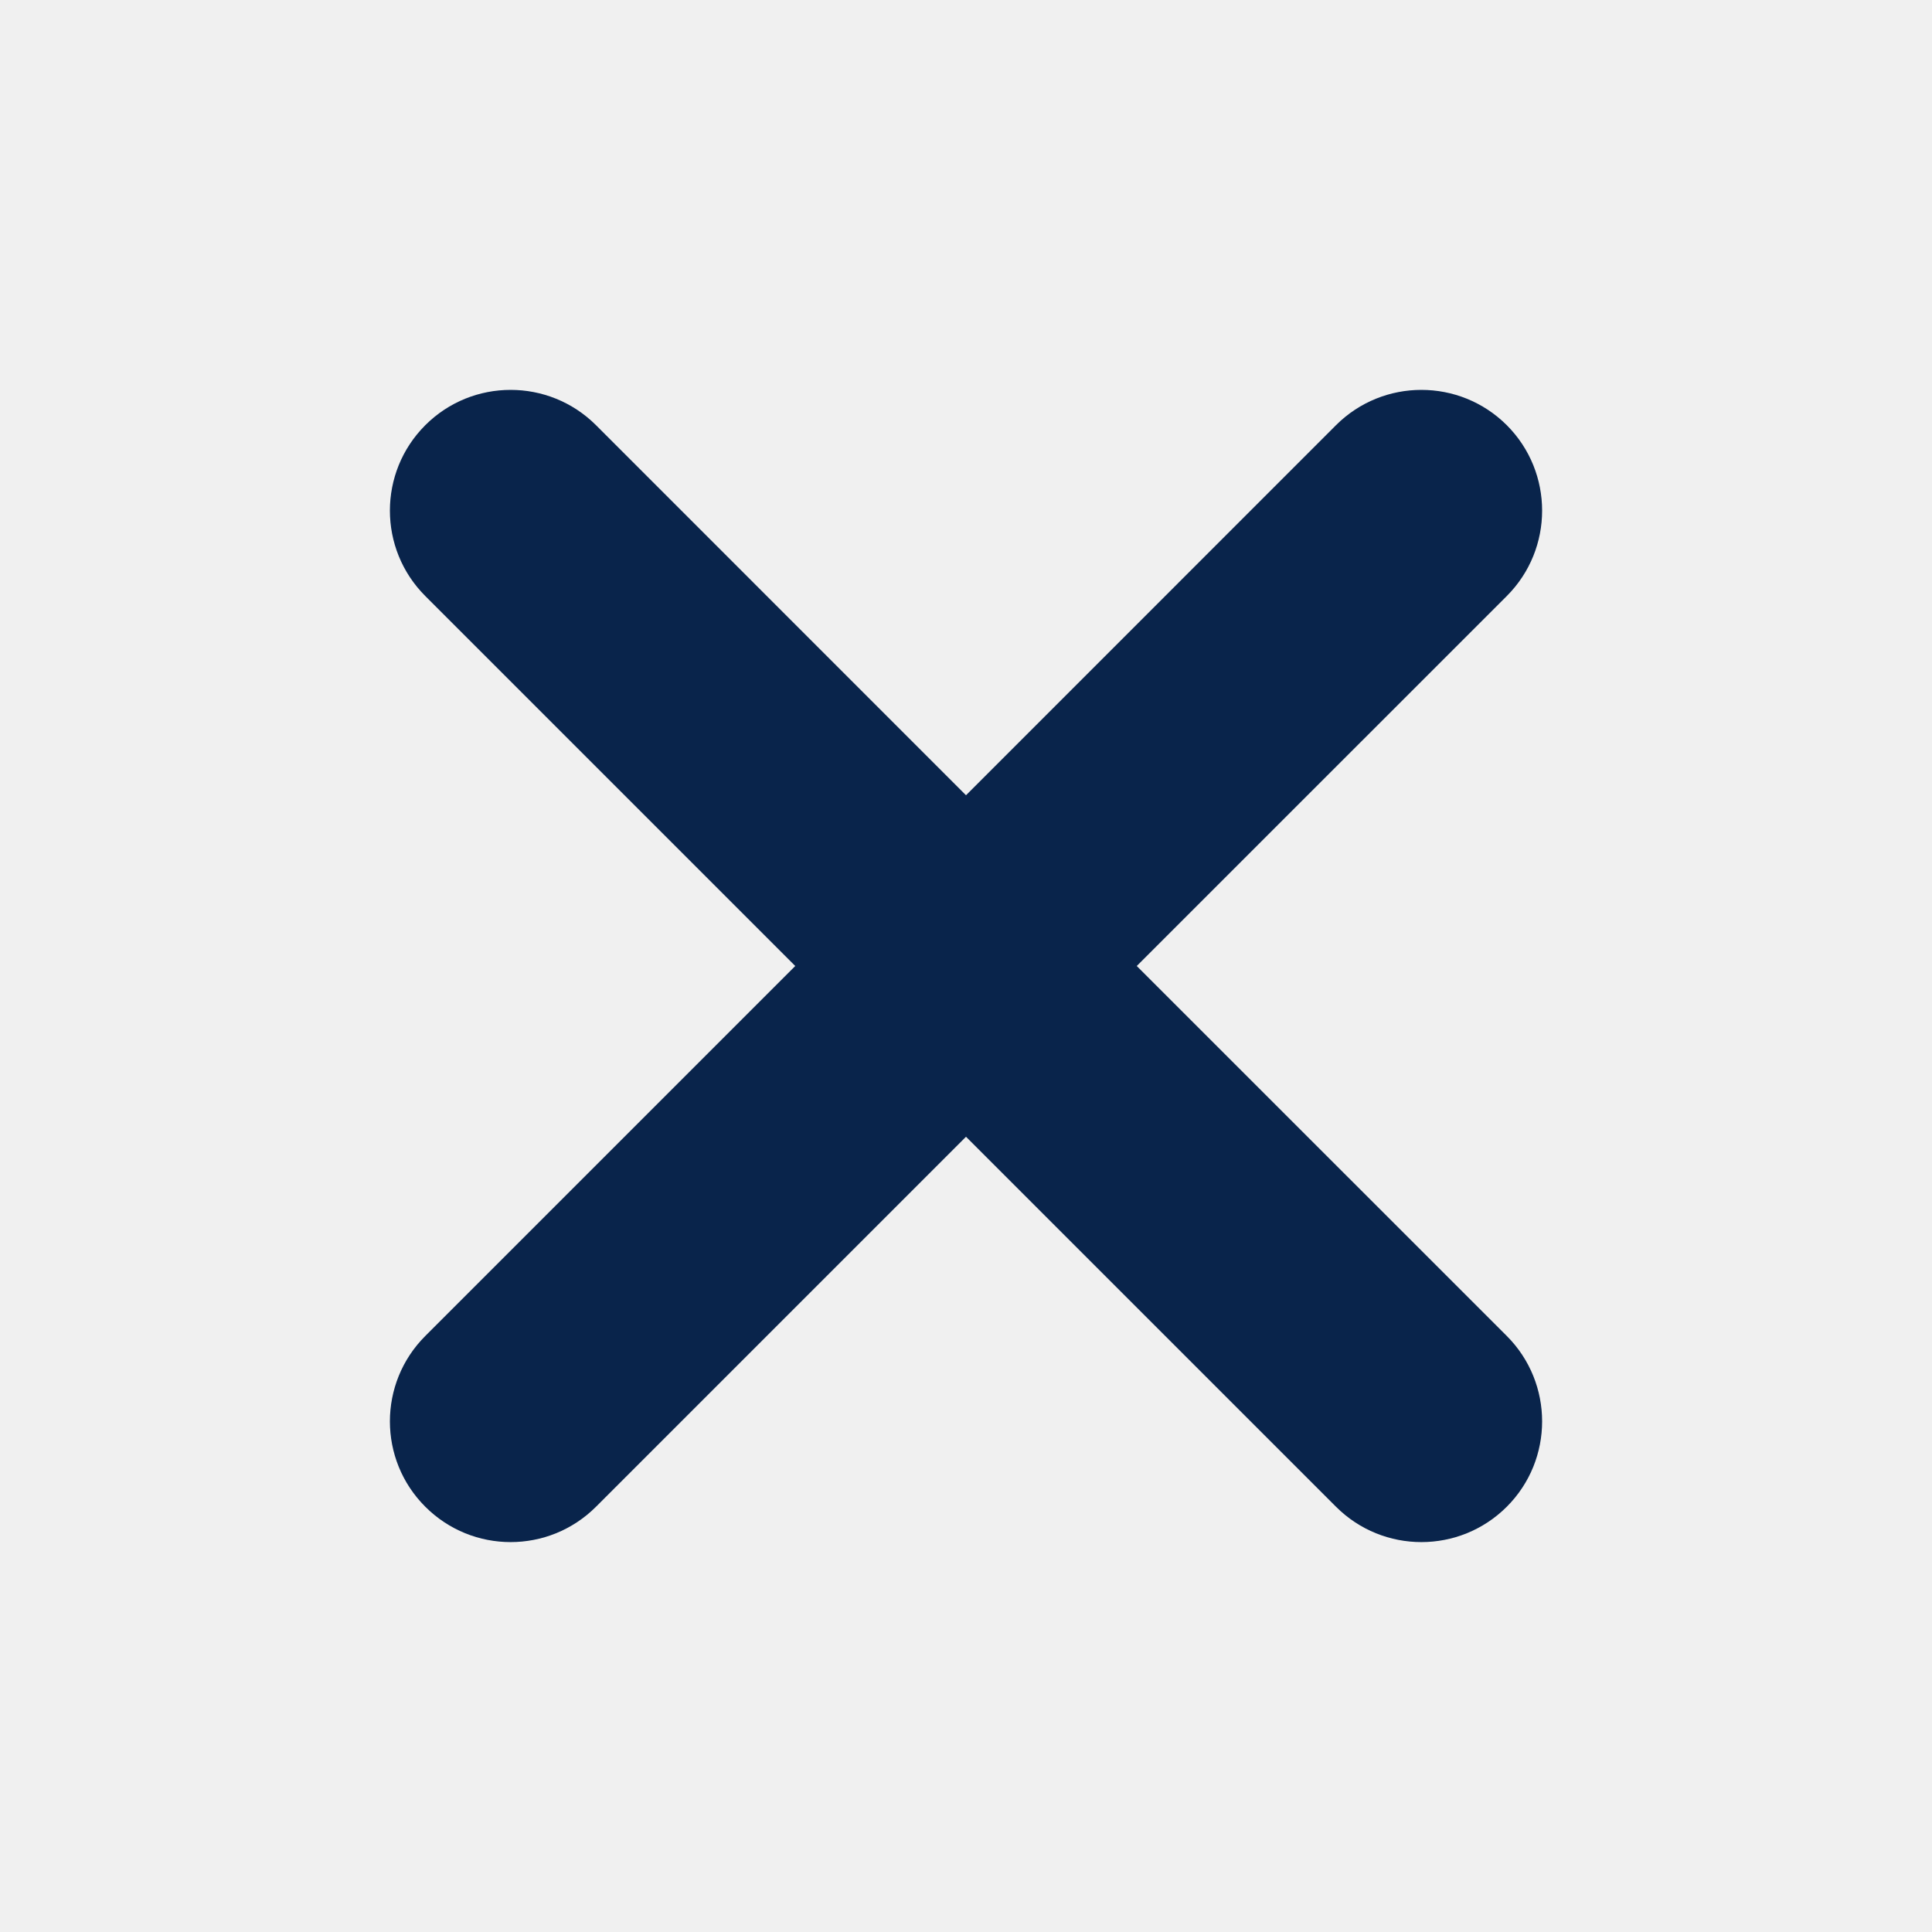
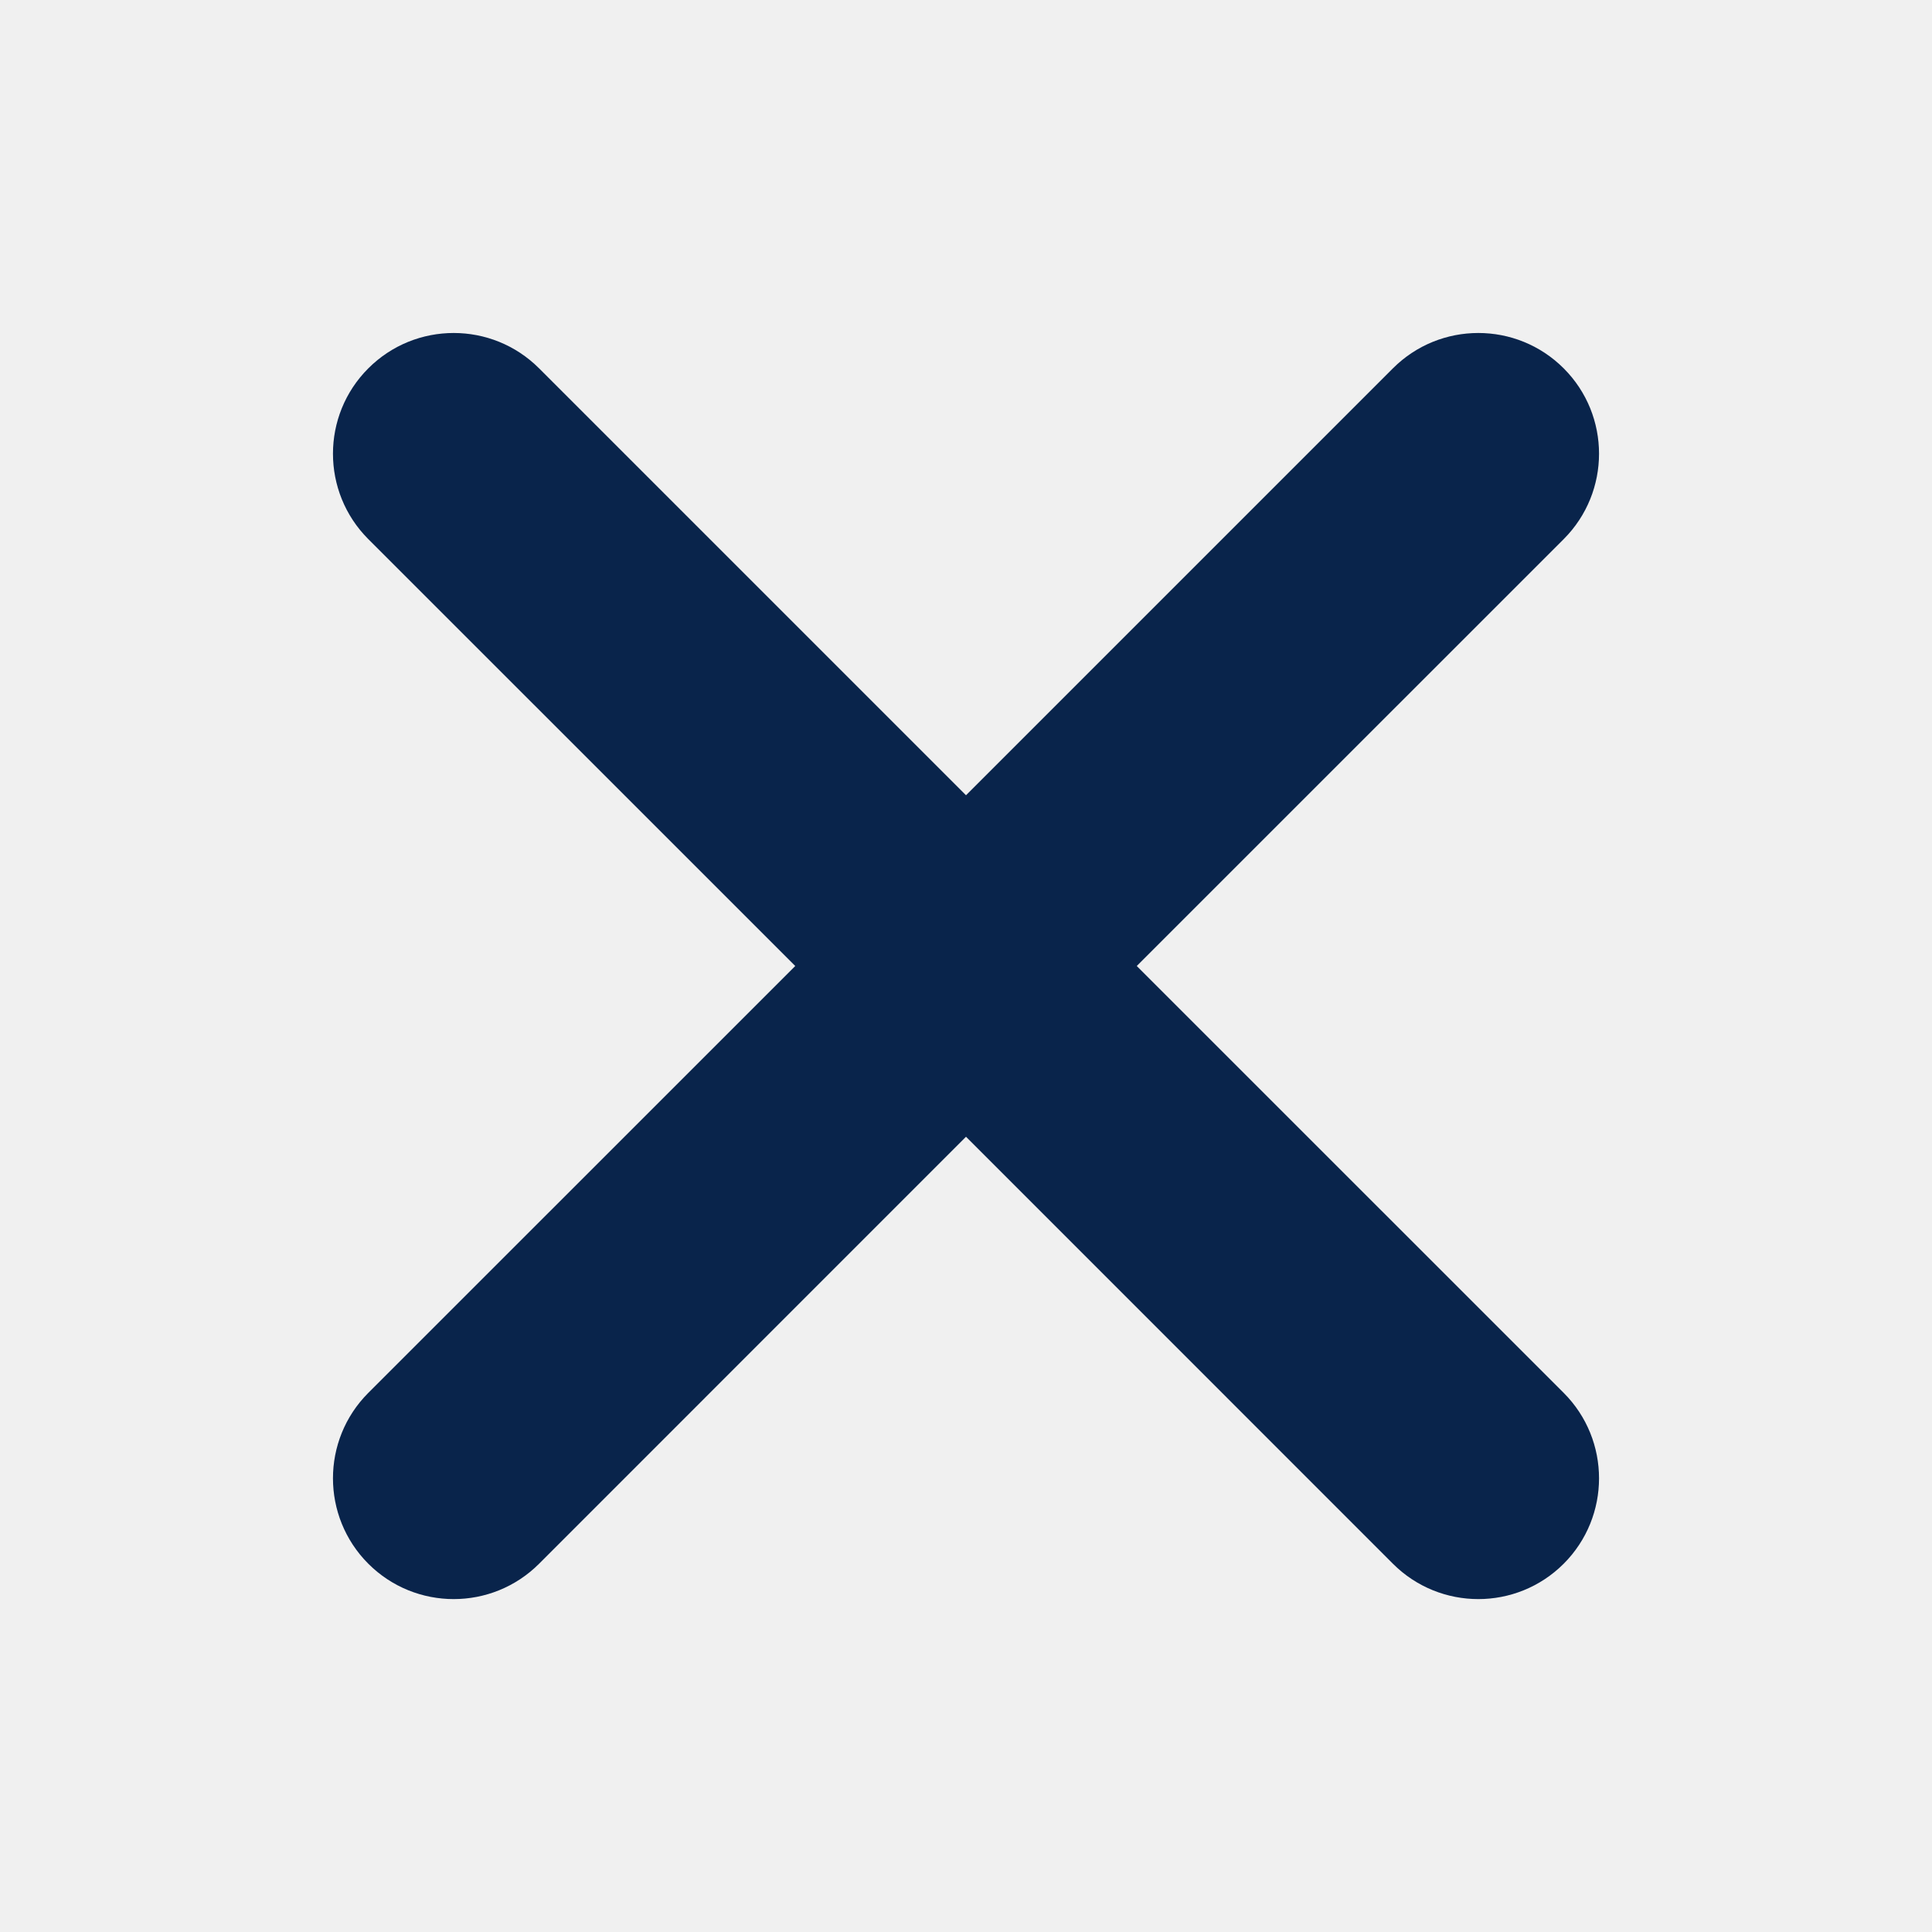
- <svg xmlns="http://www.w3.org/2000/svg" width="24" height="24" viewBox="0 0 24 24" fill="none">
-   <rect width="24" height="24" fill="white" fill-opacity="0.01" />
-   <path d="M12 14.121L16.596 18.717C17.182 19.303 18.132 19.303 18.718 18.717C19.303 18.132 19.303 17.182 18.718 16.596L14.121 12L18.718 7.404C19.303 6.818 19.303 5.868 18.718 5.282C18.132 4.697 17.182 4.697 16.596 5.282L12 9.879L7.404 5.282C6.818 4.697 5.868 4.697 5.283 5.282C4.697 5.868 4.697 6.818 5.283 7.404L9.879 12L5.283 16.596C4.697 17.182 4.697 18.132 5.283 18.717C5.868 19.303 6.818 19.303 7.404 18.717L12 14.121Z" fill="#09244B" />
+ <svg xmlns="http://www.w3.org/2000/svg" width="24px" height="24px" viewBox="0 0 24 24" version="1.1">
+   <g id="页面-1" stroke="none" stroke-width="1" fill="none" fill-rule="evenodd">
+     <g id="System" transform="translate(-288, -48)">
+       <g id="close_fill" transform="translate(288, 48)">
+         <rect id="矩形" fill-rule="nonzero" x="0" y="0" width="24" height="24" />
+         <path d="M12,14.121 L17.303,19.425 C17.889,20.011 18.839,20.011 19.425,19.425 C20.01,18.839 20.01,17.889 19.425,17.303 L14.121,12 L19.425,6.697 C20.01,6.111 20.01,5.161 19.425,4.576 C18.839,3.99 17.889,3.99 17.303,4.576 L12,9.879 L6.697,4.576 C6.111,3.99 5.161,3.99 4.575,4.576 C3.99,5.161 3.99,6.111 4.575,6.697 L9.879,12 L4.575,17.303 C3.99,17.889 3.99,18.839 4.575,19.425 C5.161,20.011 6.111,20.011 6.697,19.425 L12,14.121 Z" id="路径" fill="#09244B" />
+       </g>
+     </g>
+   </g>
</svg>
